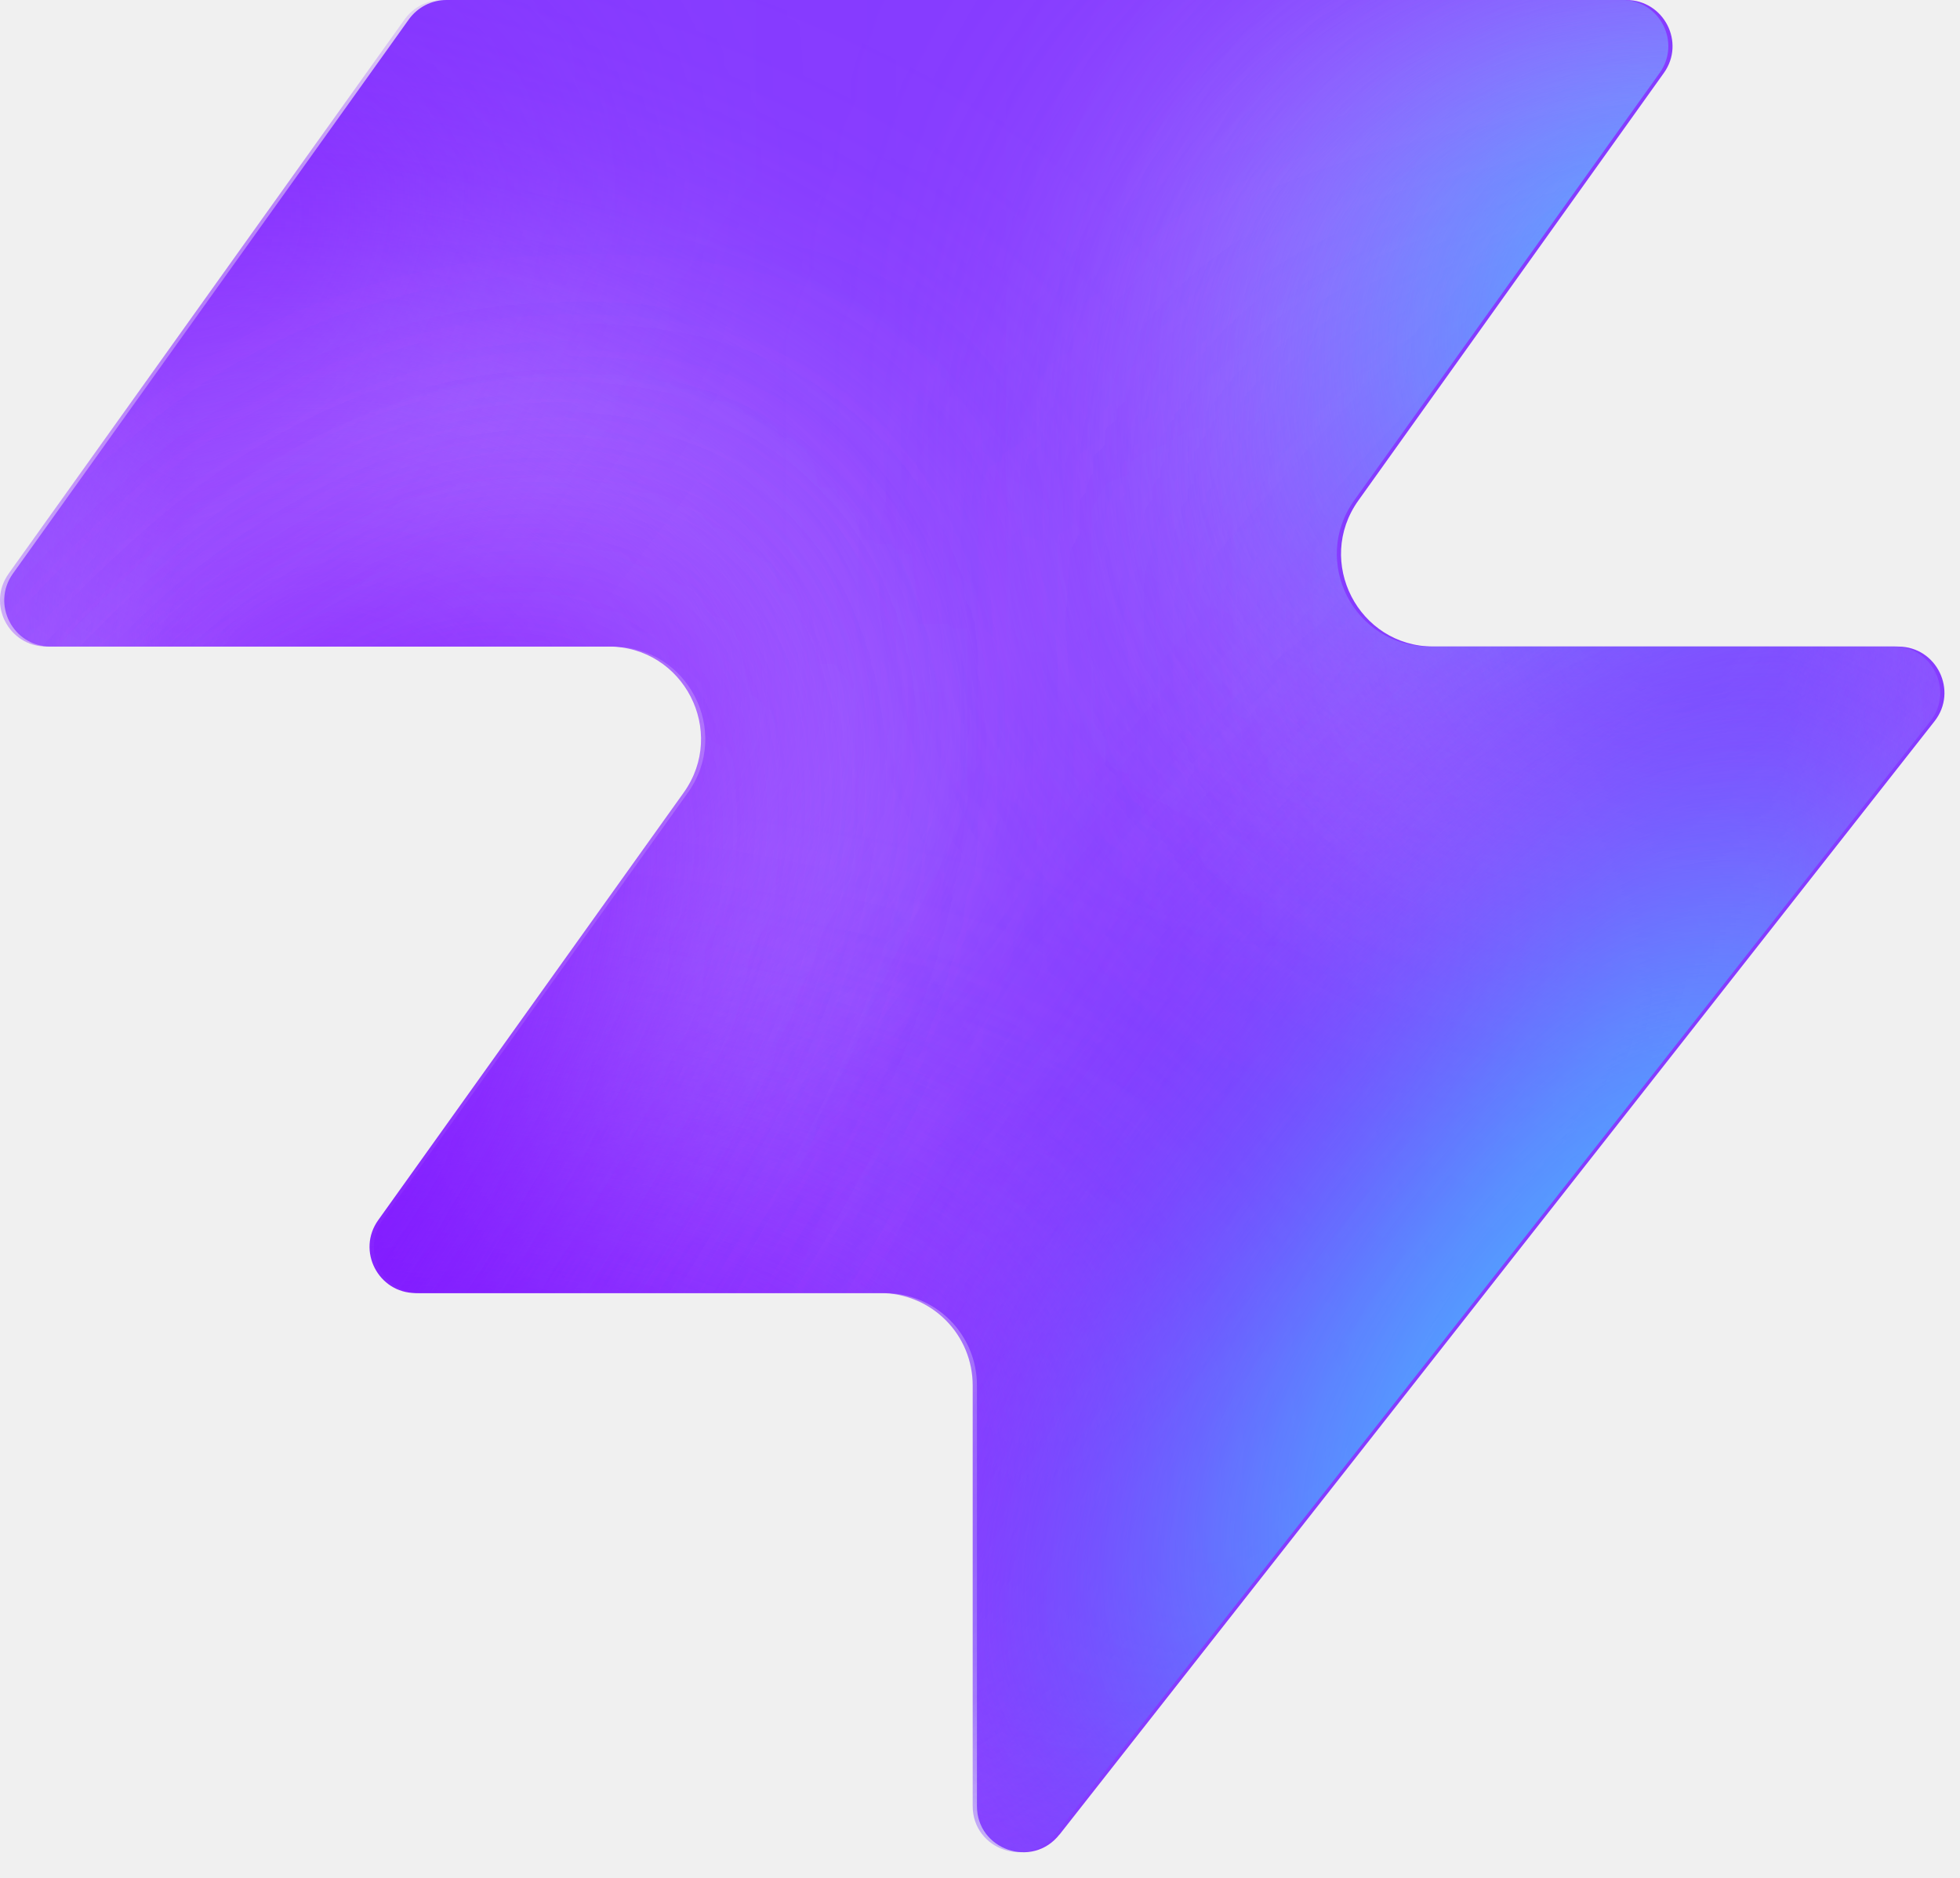
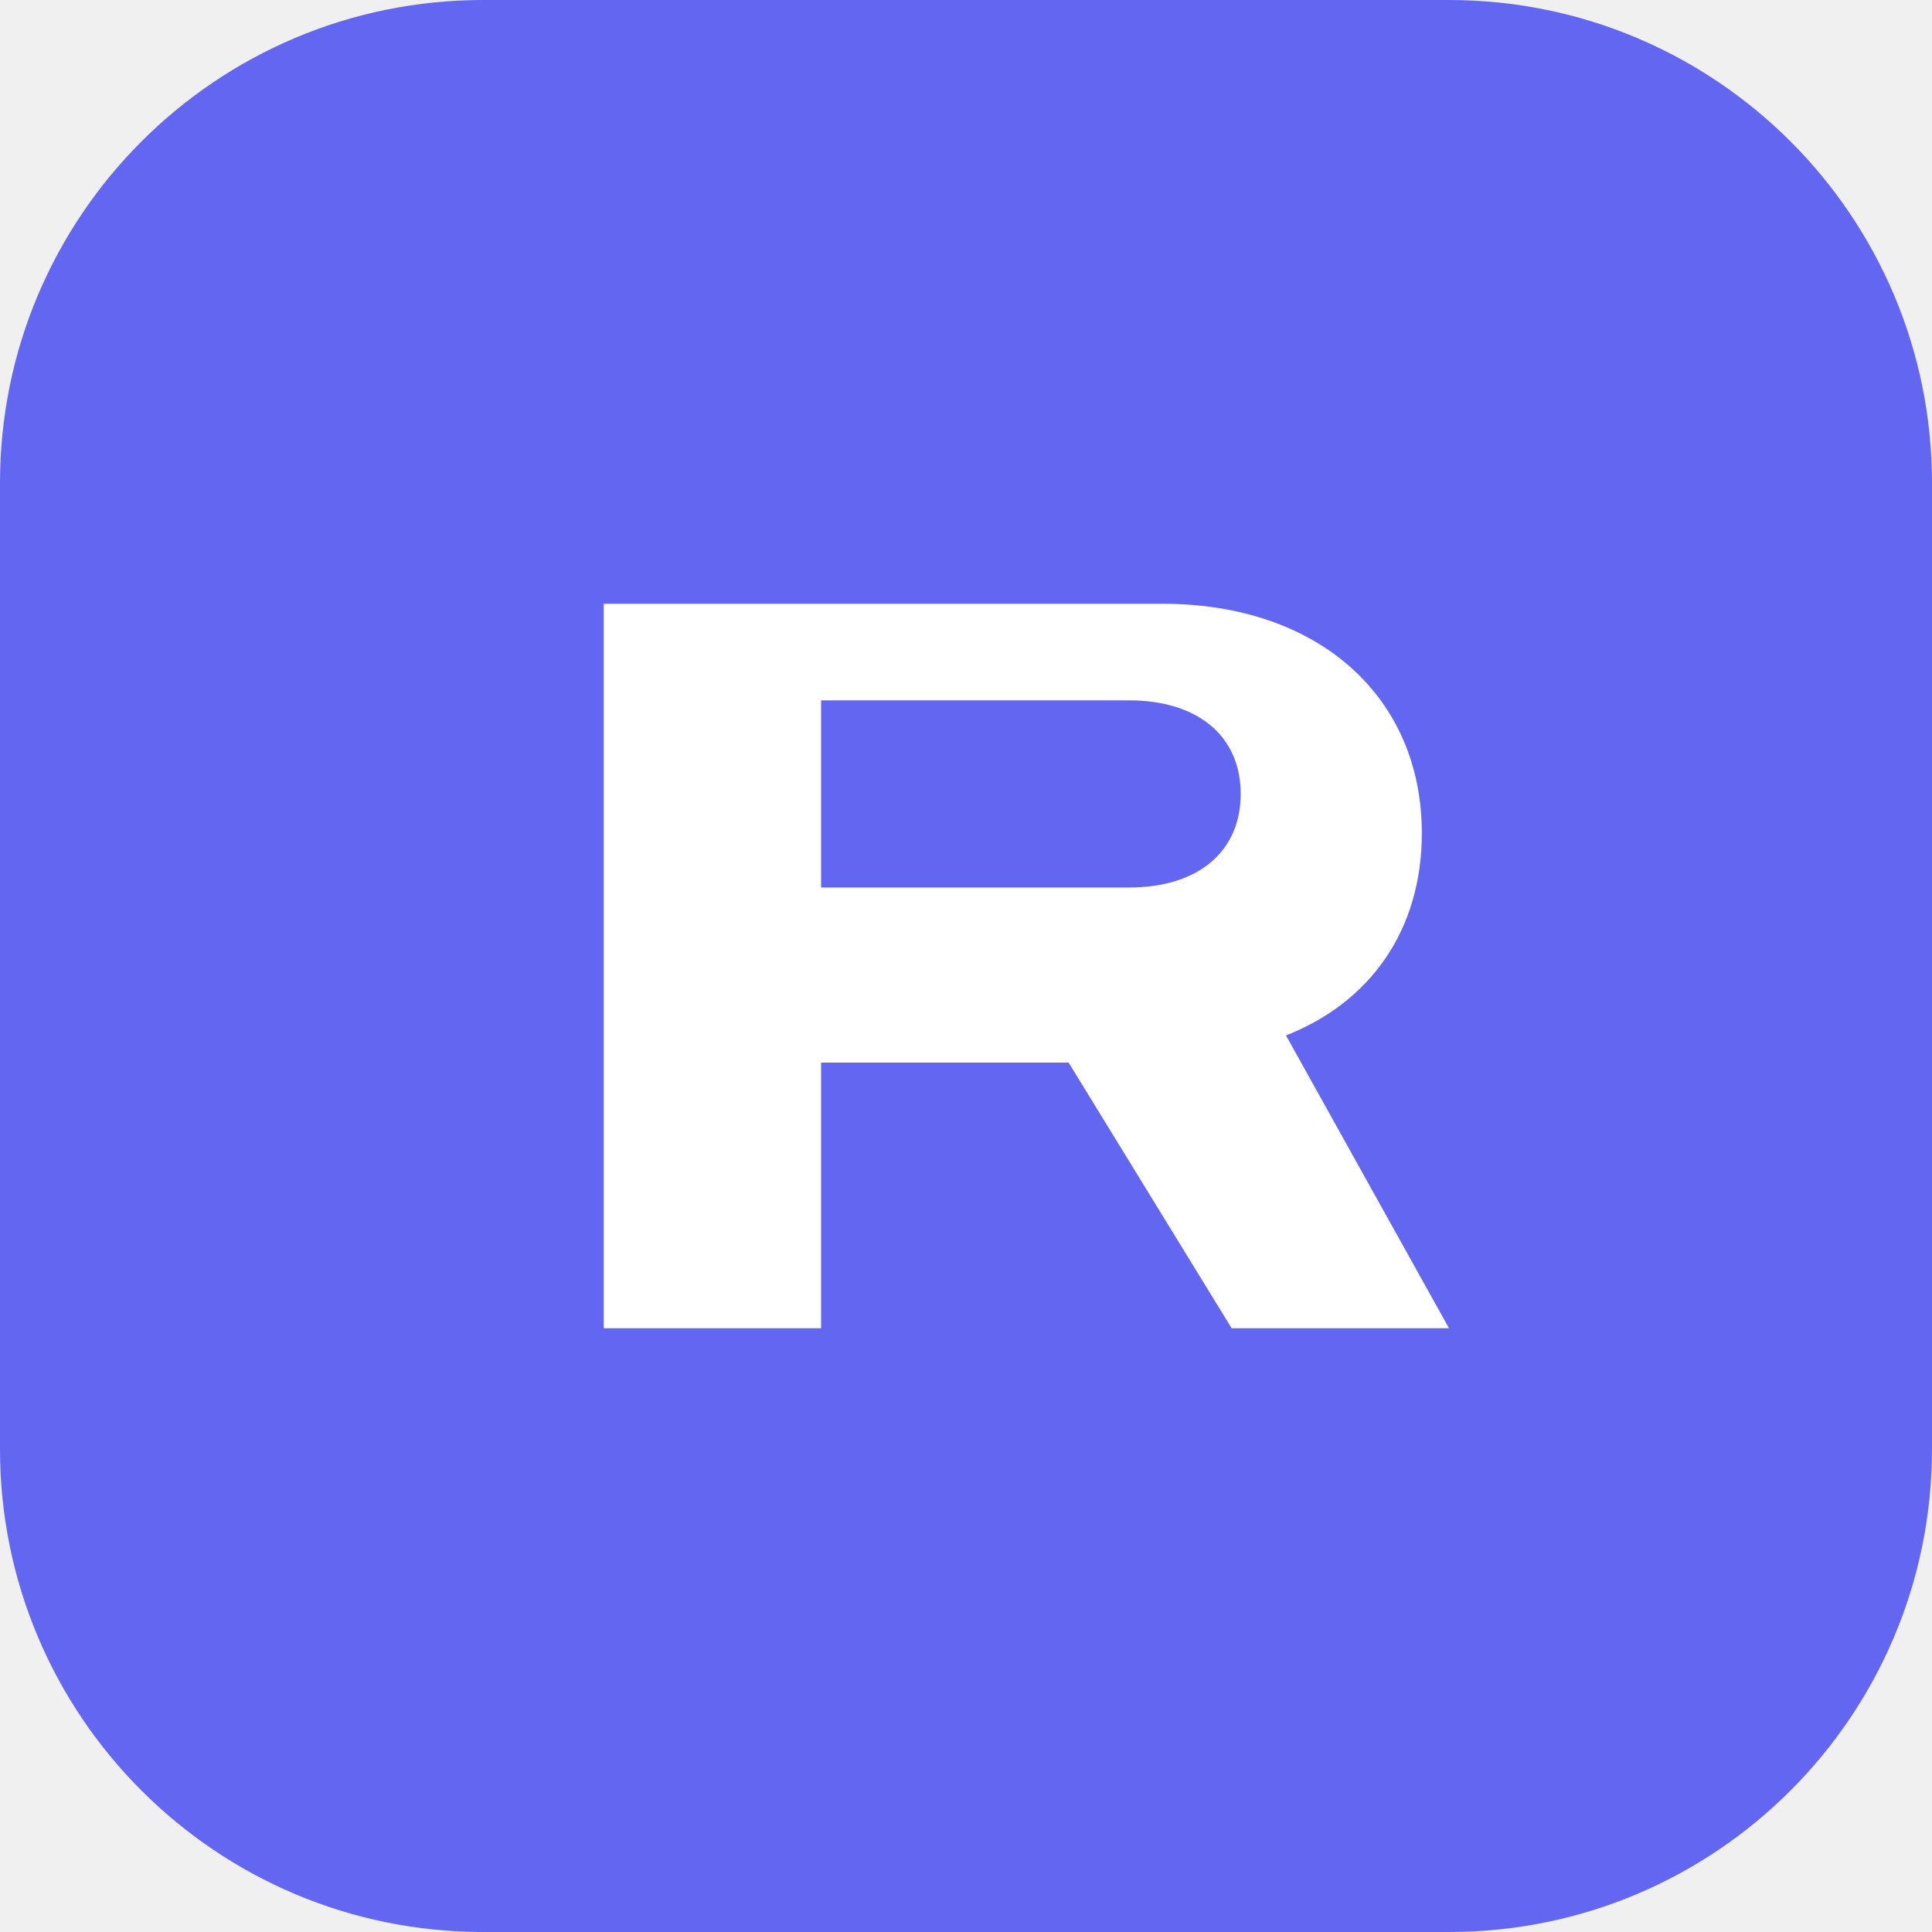
- <svg xmlns="http://www.w3.org/2000/svg" width="48" height="46" fill="none" viewBox="0 0 48 46">
-   <path fill="#863bff" d="M25.946 44.938c-.664.845-2.021.375-2.021-.698V33.937a2.26 2.26 0 0 0-2.262-2.262H10.287c-.92 0-1.456-1.04-.92-1.788l7.48-10.471c1.07-1.497 0-3.578-1.842-3.578H1.237c-.92 0-1.456-1.04-.92-1.788L10.013.474c.214-.297.556-.474.92-.474h28.894c.92 0 1.456 1.04.92 1.788l-7.48 10.471c-1.07 1.498 0 3.579 1.842 3.579h11.377c.943 0 1.473 1.088.89 1.83L25.947 44.94z" style="fill:#863bff;fill:color(display-p3 .525 .23 1);fill-opacity:1" />
-   <mask id="a" width="48" height="46" x="0" y="0" maskUnits="userSpaceOnUse" style="mask-type:alpha">
-     <path fill="#000" d="M25.842 44.938c-.664.844-2.021.375-2.021-.698V33.937a2.26 2.26 0 0 0-2.262-2.262H10.183c-.92 0-1.456-1.04-.92-1.788l7.48-10.471c1.07-1.498 0-3.579-1.842-3.579H1.133c-.92 0-1.456-1.04-.92-1.787L9.91.473c.214-.297.556-.474.92-.474h28.894c.92 0 1.456 1.04.92 1.788l-7.48 10.471c-1.07 1.498 0 3.578 1.842 3.578h11.377c.943 0 1.473 1.088.89 1.832L25.843 44.94z" style="fill:#000;fill-opacity:1" />
-   </mask>
-   <g mask="url(#a)">
-     <g filter="url(#b)">
-       <ellipse cx="5.508" cy="14.704" fill="#ede6ff" rx="5.508" ry="14.704" style="fill:#ede6ff;fill:color(display-p3 .927 .903 1);fill-opacity:1" transform="matrix(.00324 1 1 -.00324 -4.47 31.516)" />
-     </g>
-     <g filter="url(#c)">
-       <ellipse cx="10.399" cy="29.851" fill="#ede6ff" rx="10.399" ry="29.851" style="fill:#ede6ff;fill:color(display-p3 .927 .903 1);fill-opacity:1" transform="matrix(.00324 1 1 -.00324 -39.328 7.883)" />
-     </g>
-     <g filter="url(#d)">
-       <ellipse cx="5.508" cy="30.487" fill="#7e14ff" rx="5.508" ry="30.487" style="fill:#7e14ff;fill:color(display-p3 .492 .077 1);fill-opacity:1" transform="rotate(89.814 -25.913 -14.639)scale(1 -1)" />
-     </g>
-     <g filter="url(#e)">
-       <ellipse cx="5.508" cy="30.599" fill="#7e14ff" rx="5.508" ry="30.599" style="fill:#7e14ff;fill:color(display-p3 .492 .077 1);fill-opacity:1" transform="rotate(89.814 -32.644 -3.334)scale(1 -1)" />
-     </g>
-     <g filter="url(#f)">
-       <ellipse cx="5.508" cy="30.599" fill="#7e14ff" rx="5.508" ry="30.599" style="fill:#7e14ff;fill:color(display-p3 .492 .077 1);fill-opacity:1" transform="matrix(.00324 1 1 -.00324 -34.34 30.47)" />
-     </g>
-     <g filter="url(#g)">
-       <ellipse cx="14.072" cy="22.078" fill="#ede6ff" rx="14.072" ry="22.078" style="fill:#ede6ff;fill:color(display-p3 .927 .903 1);fill-opacity:1" transform="rotate(93.35 24.506 48.493)scale(-1 1)" />
-     </g>
-     <g filter="url(#h)">
-       <ellipse cx="3.47" cy="21.501" fill="#7e14ff" rx="3.47" ry="21.501" style="fill:#7e14ff;fill:color(display-p3 .492 .077 1);fill-opacity:1" transform="rotate(89.009 28.708 47.59)scale(-1 1)" />
-     </g>
-     <g filter="url(#i)">
-       <ellipse cx="3.47" cy="21.501" fill="#7e14ff" rx="3.47" ry="21.501" style="fill:#7e14ff;fill:color(display-p3 .492 .077 1);fill-opacity:1" transform="rotate(89.009 28.708 47.59)scale(-1 1)" />
-     </g>
-     <g filter="url(#j)">
-       <ellipse cx=".387" cy="8.972" fill="#7e14ff" rx="4.407" ry="29.108" style="fill:#7e14ff;fill:color(display-p3 .492 .077 1);fill-opacity:1" transform="rotate(39.51 .387 8.972)" />
-     </g>
-     <g filter="url(#k)">
-       <ellipse cx="47.523" cy="-6.092" fill="#7e14ff" rx="4.407" ry="29.108" style="fill:#7e14ff;fill:color(display-p3 .492 .077 1);fill-opacity:1" transform="rotate(37.892 47.523 -6.092)" />
-     </g>
-     <g filter="url(#l)">
-       <ellipse cx="41.412" cy="6.333" fill="#47bfff" rx="5.971" ry="9.665" style="fill:#47bfff;fill:color(display-p3 .28 .748 1);fill-opacity:1" transform="rotate(37.892 41.412 6.333)" />
-     </g>
-     <g filter="url(#m)">
-       <ellipse cx="-1.879" cy="38.332" fill="#7e14ff" rx="4.407" ry="29.108" style="fill:#7e14ff;fill:color(display-p3 .492 .077 1);fill-opacity:1" transform="rotate(37.892 -1.88 38.332)" />
-     </g>
-     <g filter="url(#n)">
-       <ellipse cx="-1.879" cy="38.332" fill="#7e14ff" rx="4.407" ry="29.108" style="fill:#7e14ff;fill:color(display-p3 .492 .077 1);fill-opacity:1" transform="rotate(37.892 -1.88 38.332)" />
-     </g>
-     <g filter="url(#o)">
-       <ellipse cx="35.651" cy="29.907" fill="#7e14ff" rx="4.407" ry="29.108" style="fill:#7e14ff;fill:color(display-p3 .492 .077 1);fill-opacity:1" transform="rotate(37.892 35.651 29.907)" />
-     </g>
-     <g filter="url(#p)">
-       <ellipse cx="38.418" cy="32.4" fill="#47bfff" rx="5.971" ry="15.297" style="fill:#47bfff;fill:color(display-p3 .28 .748 1);fill-opacity:1" transform="rotate(37.892 38.418 32.4)" />
-     </g>
-   </g>
-   <defs>
-     <filter id="b" width="60.045" height="41.654" x="-19.77" y="16.149" color-interpolation-filters="sRGB" filterUnits="userSpaceOnUse">
-       <feFlood flood-opacity="0" result="BackgroundImageFix" />
-       <feBlend in="SourceGraphic" in2="BackgroundImageFix" result="shape" />
-       <feGaussianBlur result="effect1_foregroundBlur_2002_17158" stdDeviation="7.659" />
-     </filter>
-     <filter id="c" width="90.34" height="51.437" x="-54.613" y="-7.533" color-interpolation-filters="sRGB" filterUnits="userSpaceOnUse">
-       <feFlood flood-opacity="0" result="BackgroundImageFix" />
-       <feBlend in="SourceGraphic" in2="BackgroundImageFix" result="shape" />
-       <feGaussianBlur result="effect1_foregroundBlur_2002_17158" stdDeviation="7.659" />
-     </filter>
-     <filter id="d" width="79.355" height="29.4" x="-49.64" y="2.03" color-interpolation-filters="sRGB" filterUnits="userSpaceOnUse">
-       <feFlood flood-opacity="0" result="BackgroundImageFix" />
-       <feBlend in="SourceGraphic" in2="BackgroundImageFix" result="shape" />
-       <feGaussianBlur result="effect1_foregroundBlur_2002_17158" stdDeviation="4.596" />
-     </filter>
-     <filter id="e" width="79.579" height="29.4" x="-45.045" y="20.029" color-interpolation-filters="sRGB" filterUnits="userSpaceOnUse">
-       <feFlood flood-opacity="0" result="BackgroundImageFix" />
-       <feBlend in="SourceGraphic" in2="BackgroundImageFix" result="shape" />
-       <feGaussianBlur result="effect1_foregroundBlur_2002_17158" stdDeviation="4.596" />
-     </filter>
-     <filter id="f" width="79.579" height="29.4" x="-43.513" y="21.178" color-interpolation-filters="sRGB" filterUnits="userSpaceOnUse">
-       <feFlood flood-opacity="0" result="BackgroundImageFix" />
-       <feBlend in="SourceGraphic" in2="BackgroundImageFix" result="shape" />
-       <feGaussianBlur result="effect1_foregroundBlur_2002_17158" stdDeviation="4.596" />
-     </filter>
-     <filter id="g" width="74.749" height="58.852" x="15.756" y="-17.901" color-interpolation-filters="sRGB" filterUnits="userSpaceOnUse">
-       <feFlood flood-opacity="0" result="BackgroundImageFix" />
-       <feBlend in="SourceGraphic" in2="BackgroundImageFix" result="shape" />
-       <feGaussianBlur result="effect1_foregroundBlur_2002_17158" stdDeviation="7.659" />
-     </filter>
-     <filter id="h" width="61.377" height="25.362" x="23.548" y="2.284" color-interpolation-filters="sRGB" filterUnits="userSpaceOnUse">
-       <feFlood flood-opacity="0" result="BackgroundImageFix" />
-       <feBlend in="SourceGraphic" in2="BackgroundImageFix" result="shape" />
-       <feGaussianBlur result="effect1_foregroundBlur_2002_17158" stdDeviation="4.596" />
-     </filter>
-     <filter id="i" width="61.377" height="25.362" x="23.548" y="2.284" color-interpolation-filters="sRGB" filterUnits="userSpaceOnUse">
-       <feFlood flood-opacity="0" result="BackgroundImageFix" />
-       <feBlend in="SourceGraphic" in2="BackgroundImageFix" result="shape" />
-       <feGaussianBlur result="effect1_foregroundBlur_2002_17158" stdDeviation="4.596" />
-     </filter>
-     <filter id="j" width="56.045" height="63.649" x="-27.636" y="-22.853" color-interpolation-filters="sRGB" filterUnits="userSpaceOnUse">
-       <feFlood flood-opacity="0" result="BackgroundImageFix" />
-       <feBlend in="SourceGraphic" in2="BackgroundImageFix" result="shape" />
-       <feGaussianBlur result="effect1_foregroundBlur_2002_17158" stdDeviation="4.596" />
-     </filter>
-     <filter id="k" width="54.814" height="64.646" x="20.116" y="-38.415" color-interpolation-filters="sRGB" filterUnits="userSpaceOnUse">
-       <feFlood flood-opacity="0" result="BackgroundImageFix" />
-       <feBlend in="SourceGraphic" in2="BackgroundImageFix" result="shape" />
-       <feGaussianBlur result="effect1_foregroundBlur_2002_17158" stdDeviation="4.596" />
-     </filter>
-     <filter id="l" width="33.541" height="35.313" x="24.641" y="-11.323" color-interpolation-filters="sRGB" filterUnits="userSpaceOnUse">
-       <feFlood flood-opacity="0" result="BackgroundImageFix" />
-       <feBlend in="SourceGraphic" in2="BackgroundImageFix" result="shape" />
-       <feGaussianBlur result="effect1_foregroundBlur_2002_17158" stdDeviation="4.596" />
-     </filter>
-     <filter id="m" width="54.814" height="64.646" x="-29.286" y="6.009" color-interpolation-filters="sRGB" filterUnits="userSpaceOnUse">
-       <feFlood flood-opacity="0" result="BackgroundImageFix" />
-       <feBlend in="SourceGraphic" in2="BackgroundImageFix" result="shape" />
-       <feGaussianBlur result="effect1_foregroundBlur_2002_17158" stdDeviation="4.596" />
-     </filter>
-     <filter id="n" width="54.814" height="64.646" x="-29.286" y="6.009" color-interpolation-filters="sRGB" filterUnits="userSpaceOnUse">
-       <feFlood flood-opacity="0" result="BackgroundImageFix" />
-       <feBlend in="SourceGraphic" in2="BackgroundImageFix" result="shape" />
-       <feGaussianBlur result="effect1_foregroundBlur_2002_17158" stdDeviation="4.596" />
-     </filter>
-     <filter id="o" width="54.814" height="64.646" x="8.244" y="-2.416" color-interpolation-filters="sRGB" filterUnits="userSpaceOnUse">
-       <feFlood flood-opacity="0" result="BackgroundImageFix" />
-       <feBlend in="SourceGraphic" in2="BackgroundImageFix" result="shape" />
-       <feGaussianBlur result="effect1_foregroundBlur_2002_17158" stdDeviation="4.596" />
-     </filter>
-     <filter id="p" width="39.409" height="43.623" x="18.713" y="10.588" color-interpolation-filters="sRGB" filterUnits="userSpaceOnUse">
-       <feFlood flood-opacity="0" result="BackgroundImageFix" />
-       <feBlend in="SourceGraphic" in2="BackgroundImageFix" result="shape" />
-       <feGaussianBlur result="effect1_foregroundBlur_2002_17158" stdDeviation="4.596" />
-     </filter>
-   </defs>
+ <svg xmlns="http://www.w3.org/2000/svg" viewBox="0 0 64 64" fill="none">
+   <rect width="64" height="64" rx="16" fill="#6366F1" />
+   <path d="M20 44V20h18.5c5.2 0 8.6 3.1 8.6 7.6 0 3.2-1.7 5.6-4.5 6.7L48 44h-7.2l-5.4-8.8H27.2V44H20zm7.2-14.6h10.2c2.3 0 3.7-1.2 3.7-3.1s-1.4-3.1-3.7-3.1H27.2v6.2z" fill="white" />
</svg>
